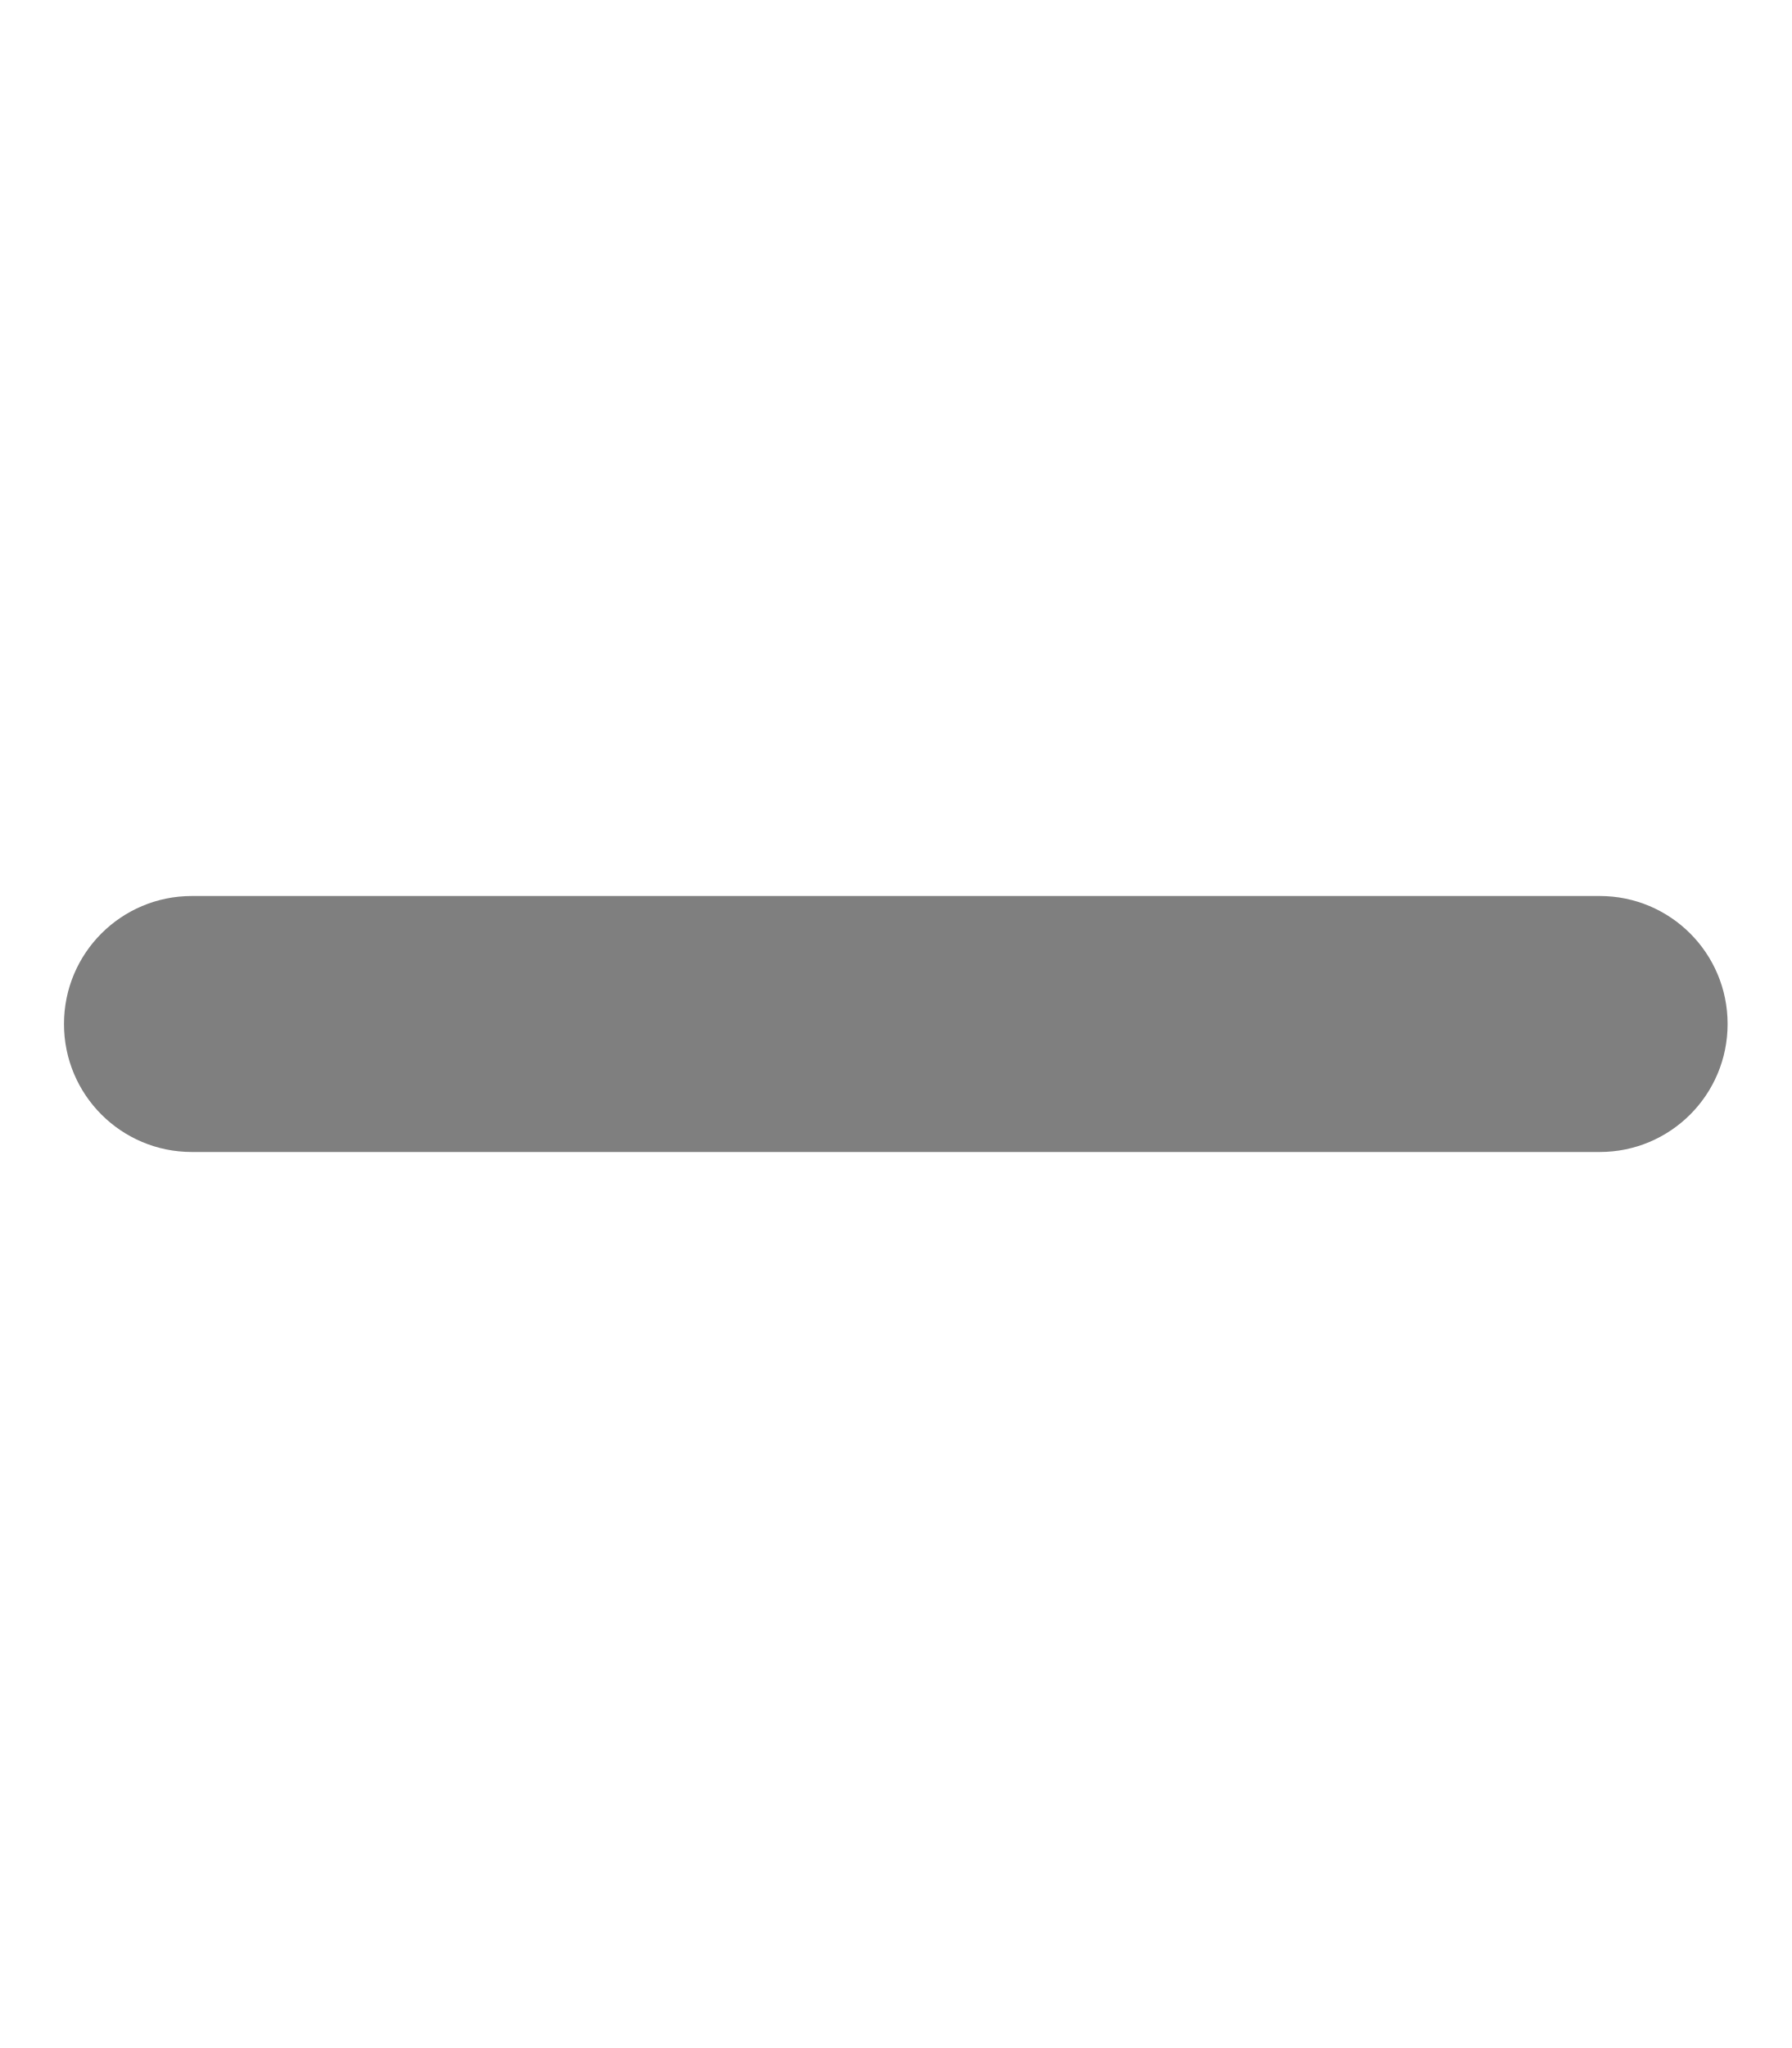
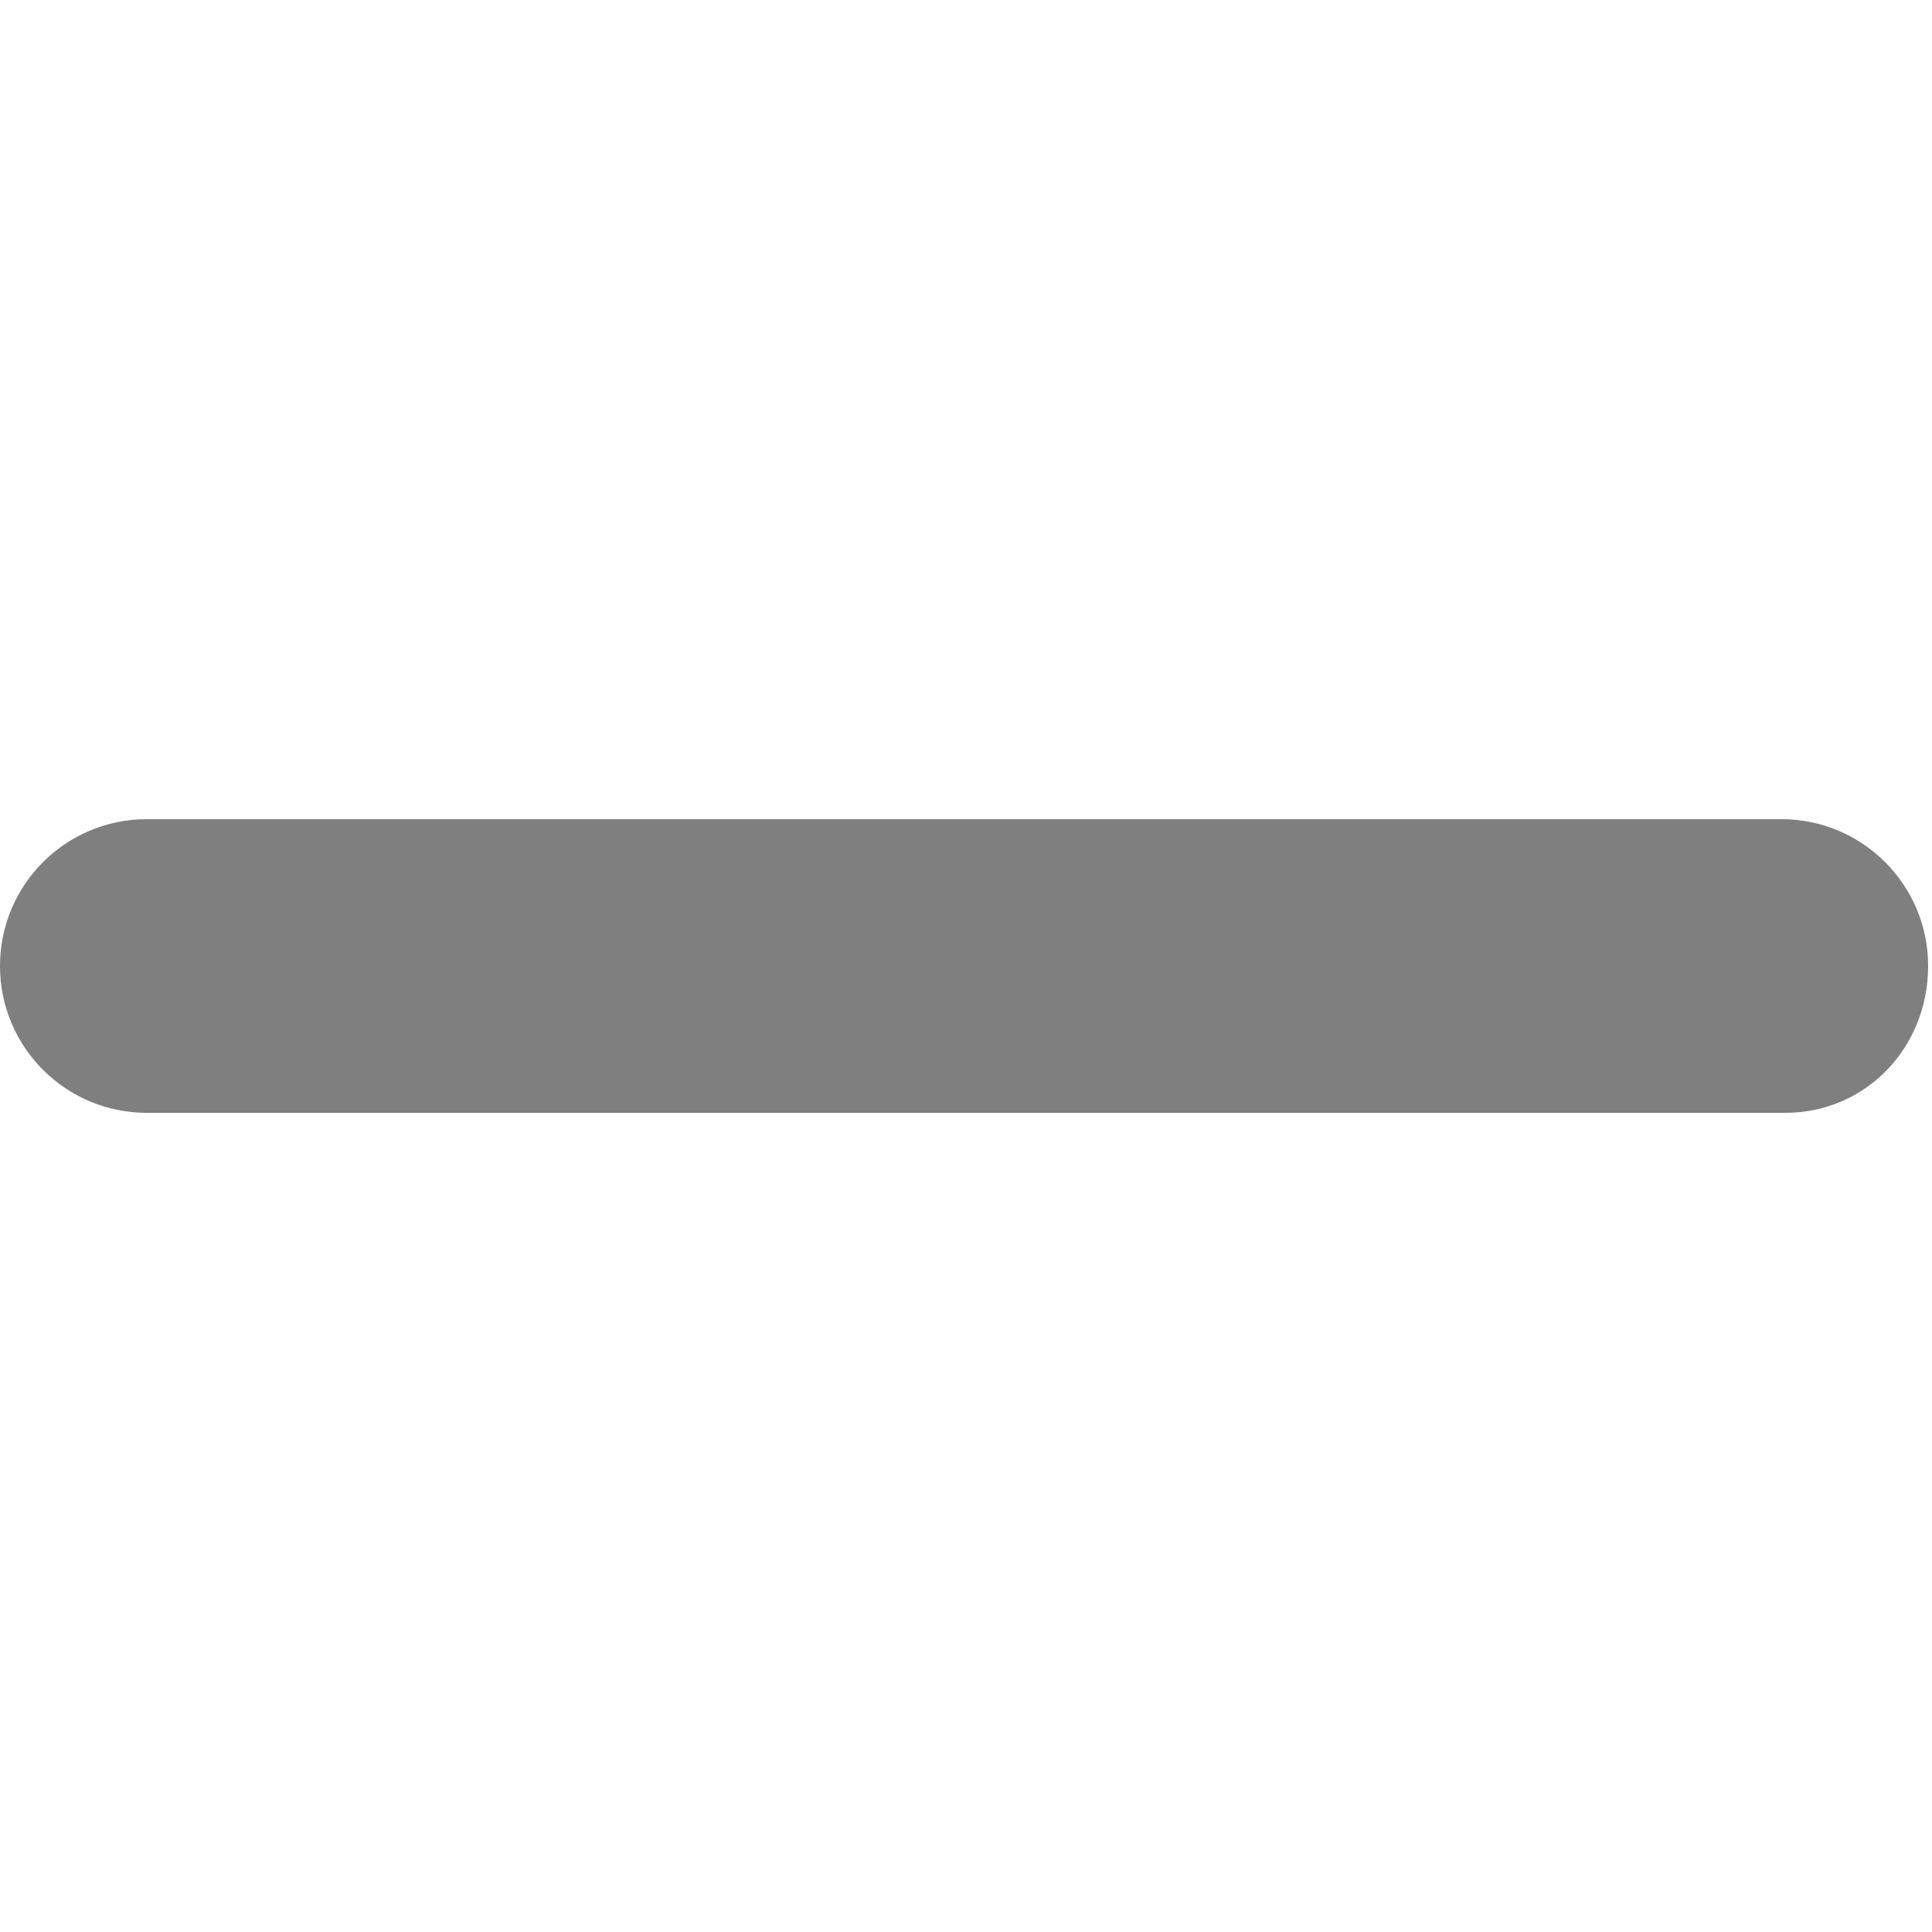
- <svg xmlns="http://www.w3.org/2000/svg" version="1.1" id="Capa_1" x="0px" y="0px" viewBox="0 0 448 512" style="enable-background:new 0 0 448 512;" xml:space="preserve">
+ <svg xmlns="http://www.w3.org/2000/svg" version="1.1" id="Capa_1" x="0px" y="0px" viewBox="0 0 50 50" style="enable-background:new 0 0 50 50;" xml:space="preserve">
  <style type="text/css">
- 	.st0{opacity:0.5;}
+ 	.st0{opacity:0.5;enable-background:new    ;}
</style>
-   <path class="st0" d="M400,288H48c-17.7,0-32-14.3-32-32s14.3-32,32-32h352c17.7,0,32,14.3,32,32S417.7,288,400,288z" />
+   <path class="st0" d="M46.2,28.8H3.8C1.7,28.8,0,27.1,0,25s1.7-3.8,3.8-3.8h42.3c2.1,0,3.8,1.7,3.8,3.8S48.3,28.8,46.2,28.8z" />
</svg>
